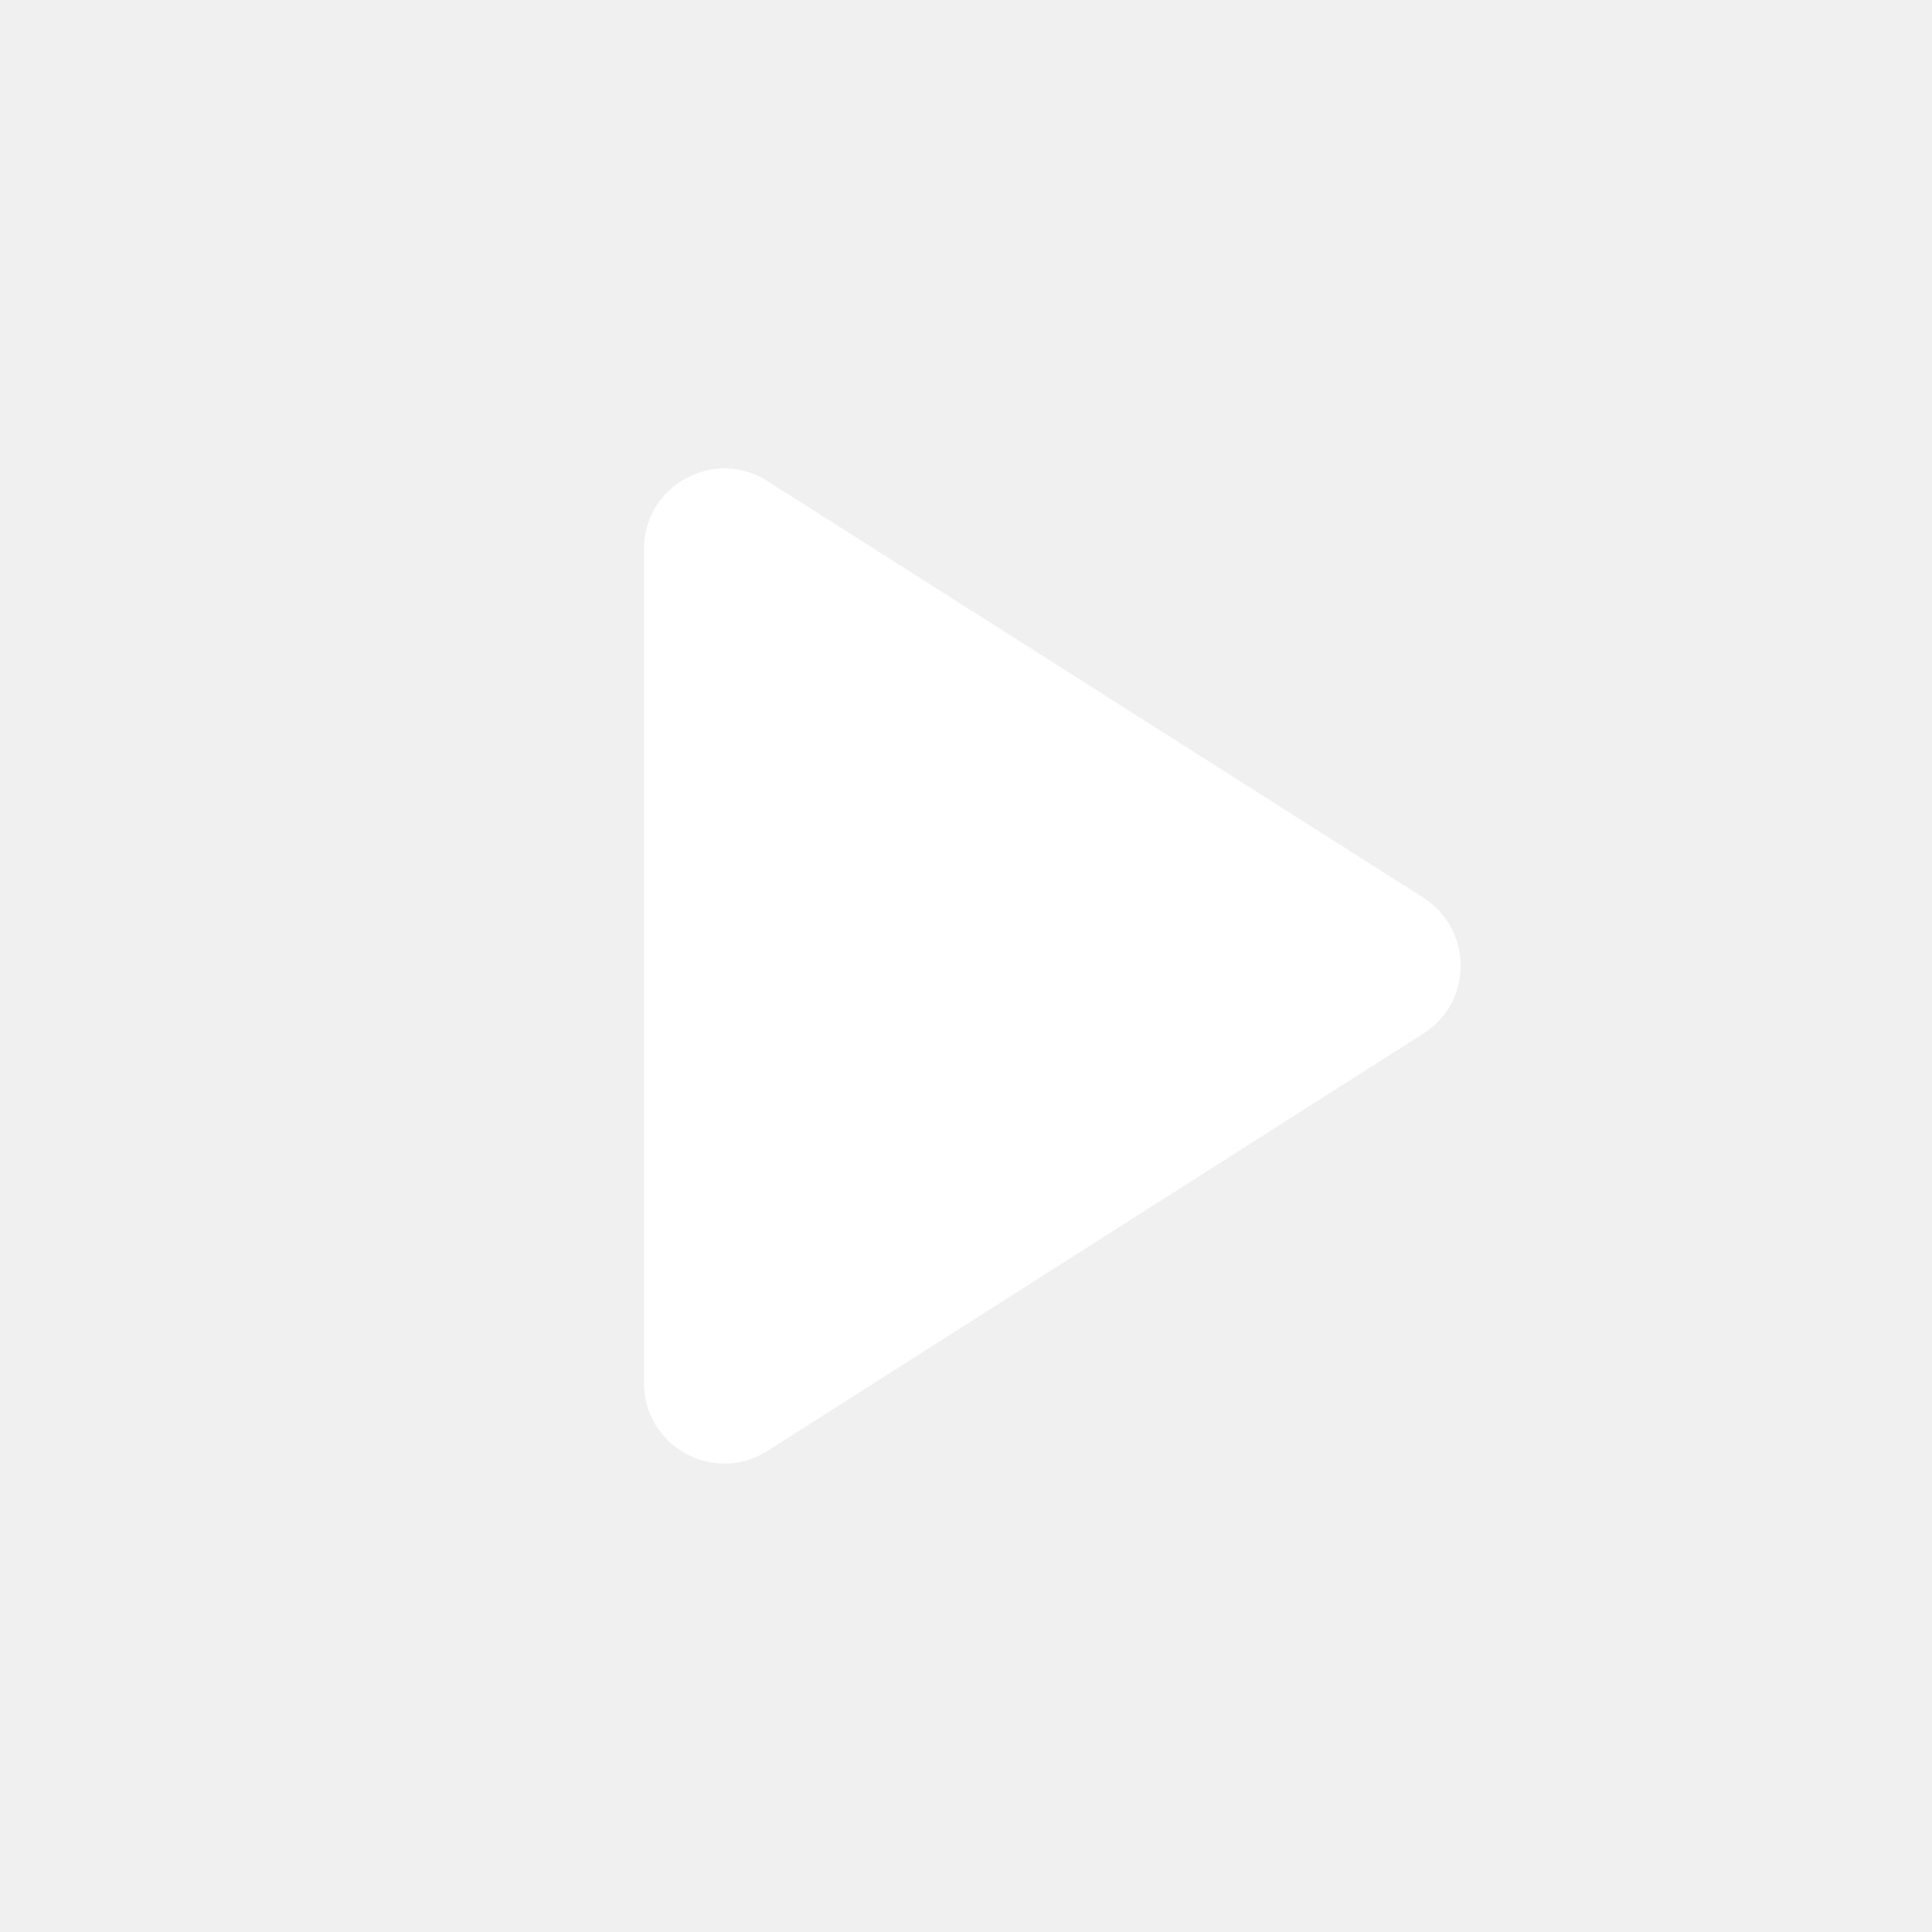
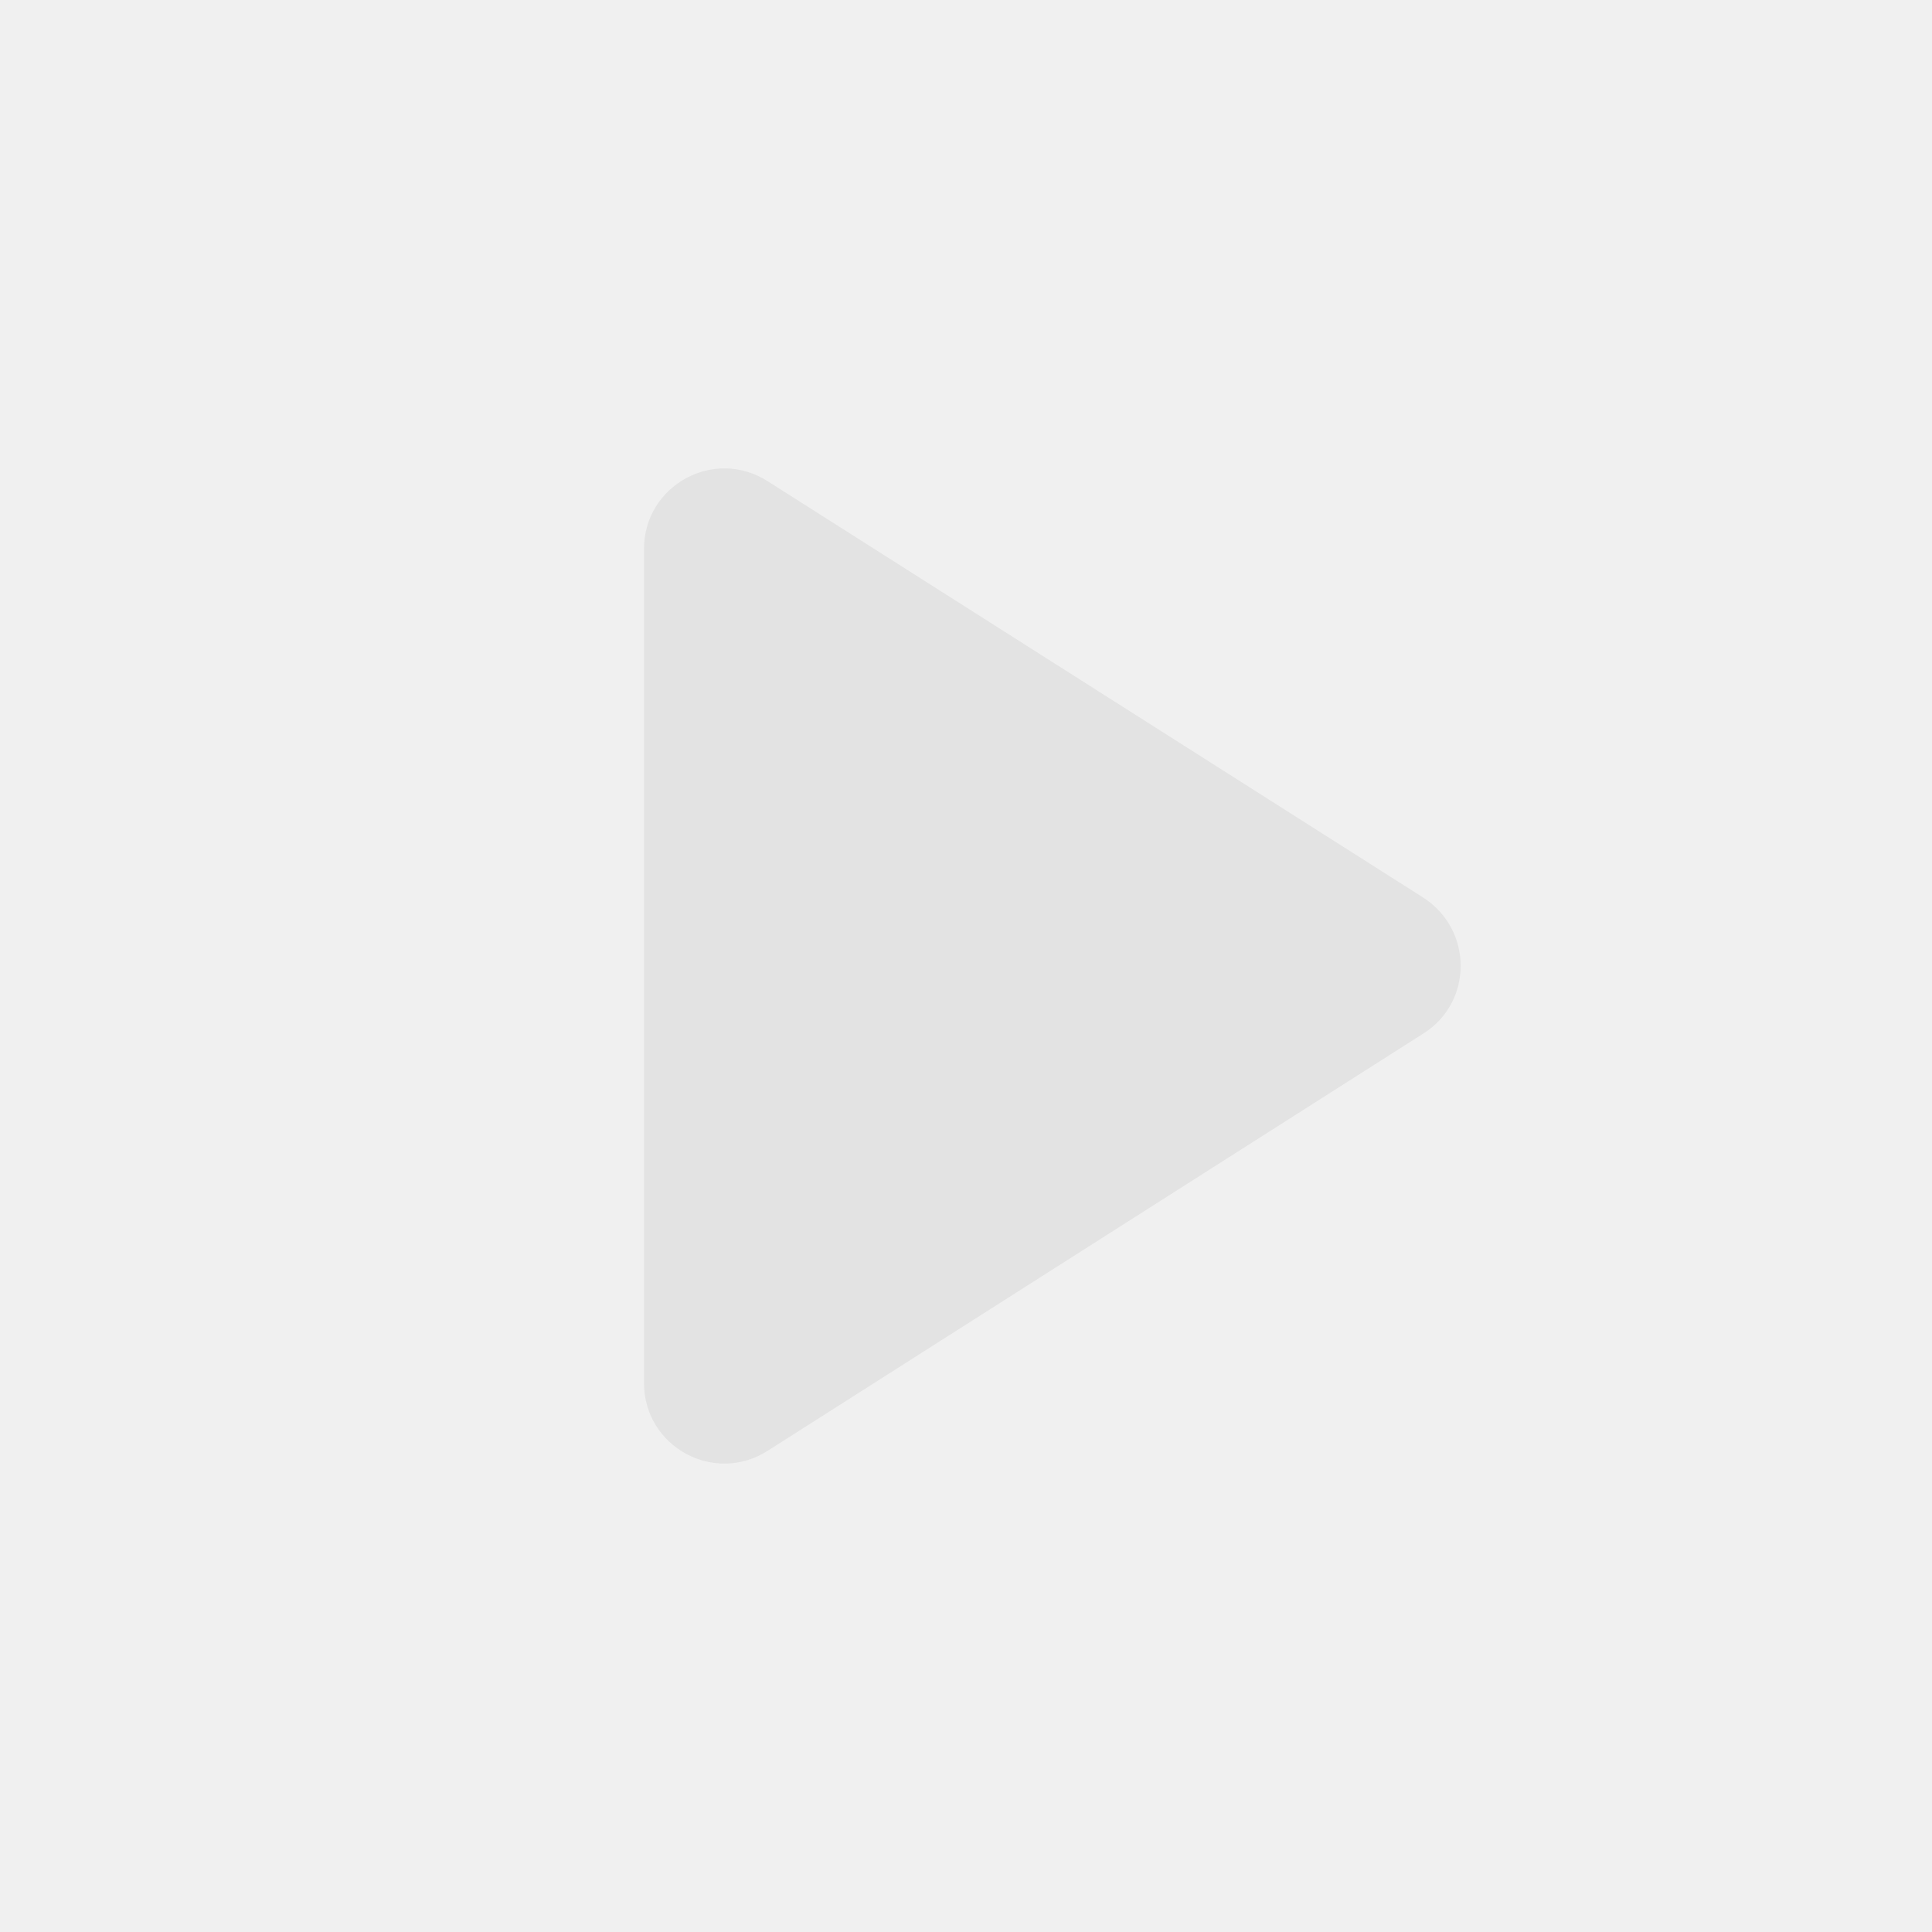
- <svg xmlns="http://www.w3.org/2000/svg" height="48px" viewBox="0 0 24 24" width="48px" fill="#ffffff">
-   <path d="M8 6.82v10.36c0 .79.87 1.27 1.54.84l8.14-5.18c.62-.39.62-1.29 0-1.69L9.54 5.98C8.87 5.55 8 6.03 8 6.82z" />
+ <svg xmlns="http://www.w3.org/2000/svg" height="48px" viewBox="0 0 24 24" width="48px" fill="#ffffff" version="1.1" id="svg4">
+   <defs id="defs8" />
+   <path d="M8 6.82v10.36c0 .79.87 1.27 1.54.84l8.14-5.18c.62-.39.62-1.29 0-1.69L9.54 5.98C8.87 5.55 8 6.03 8 6.82z" id="path2" style="fill:#e3e3e3;fill-opacity:1" />
</svg>
